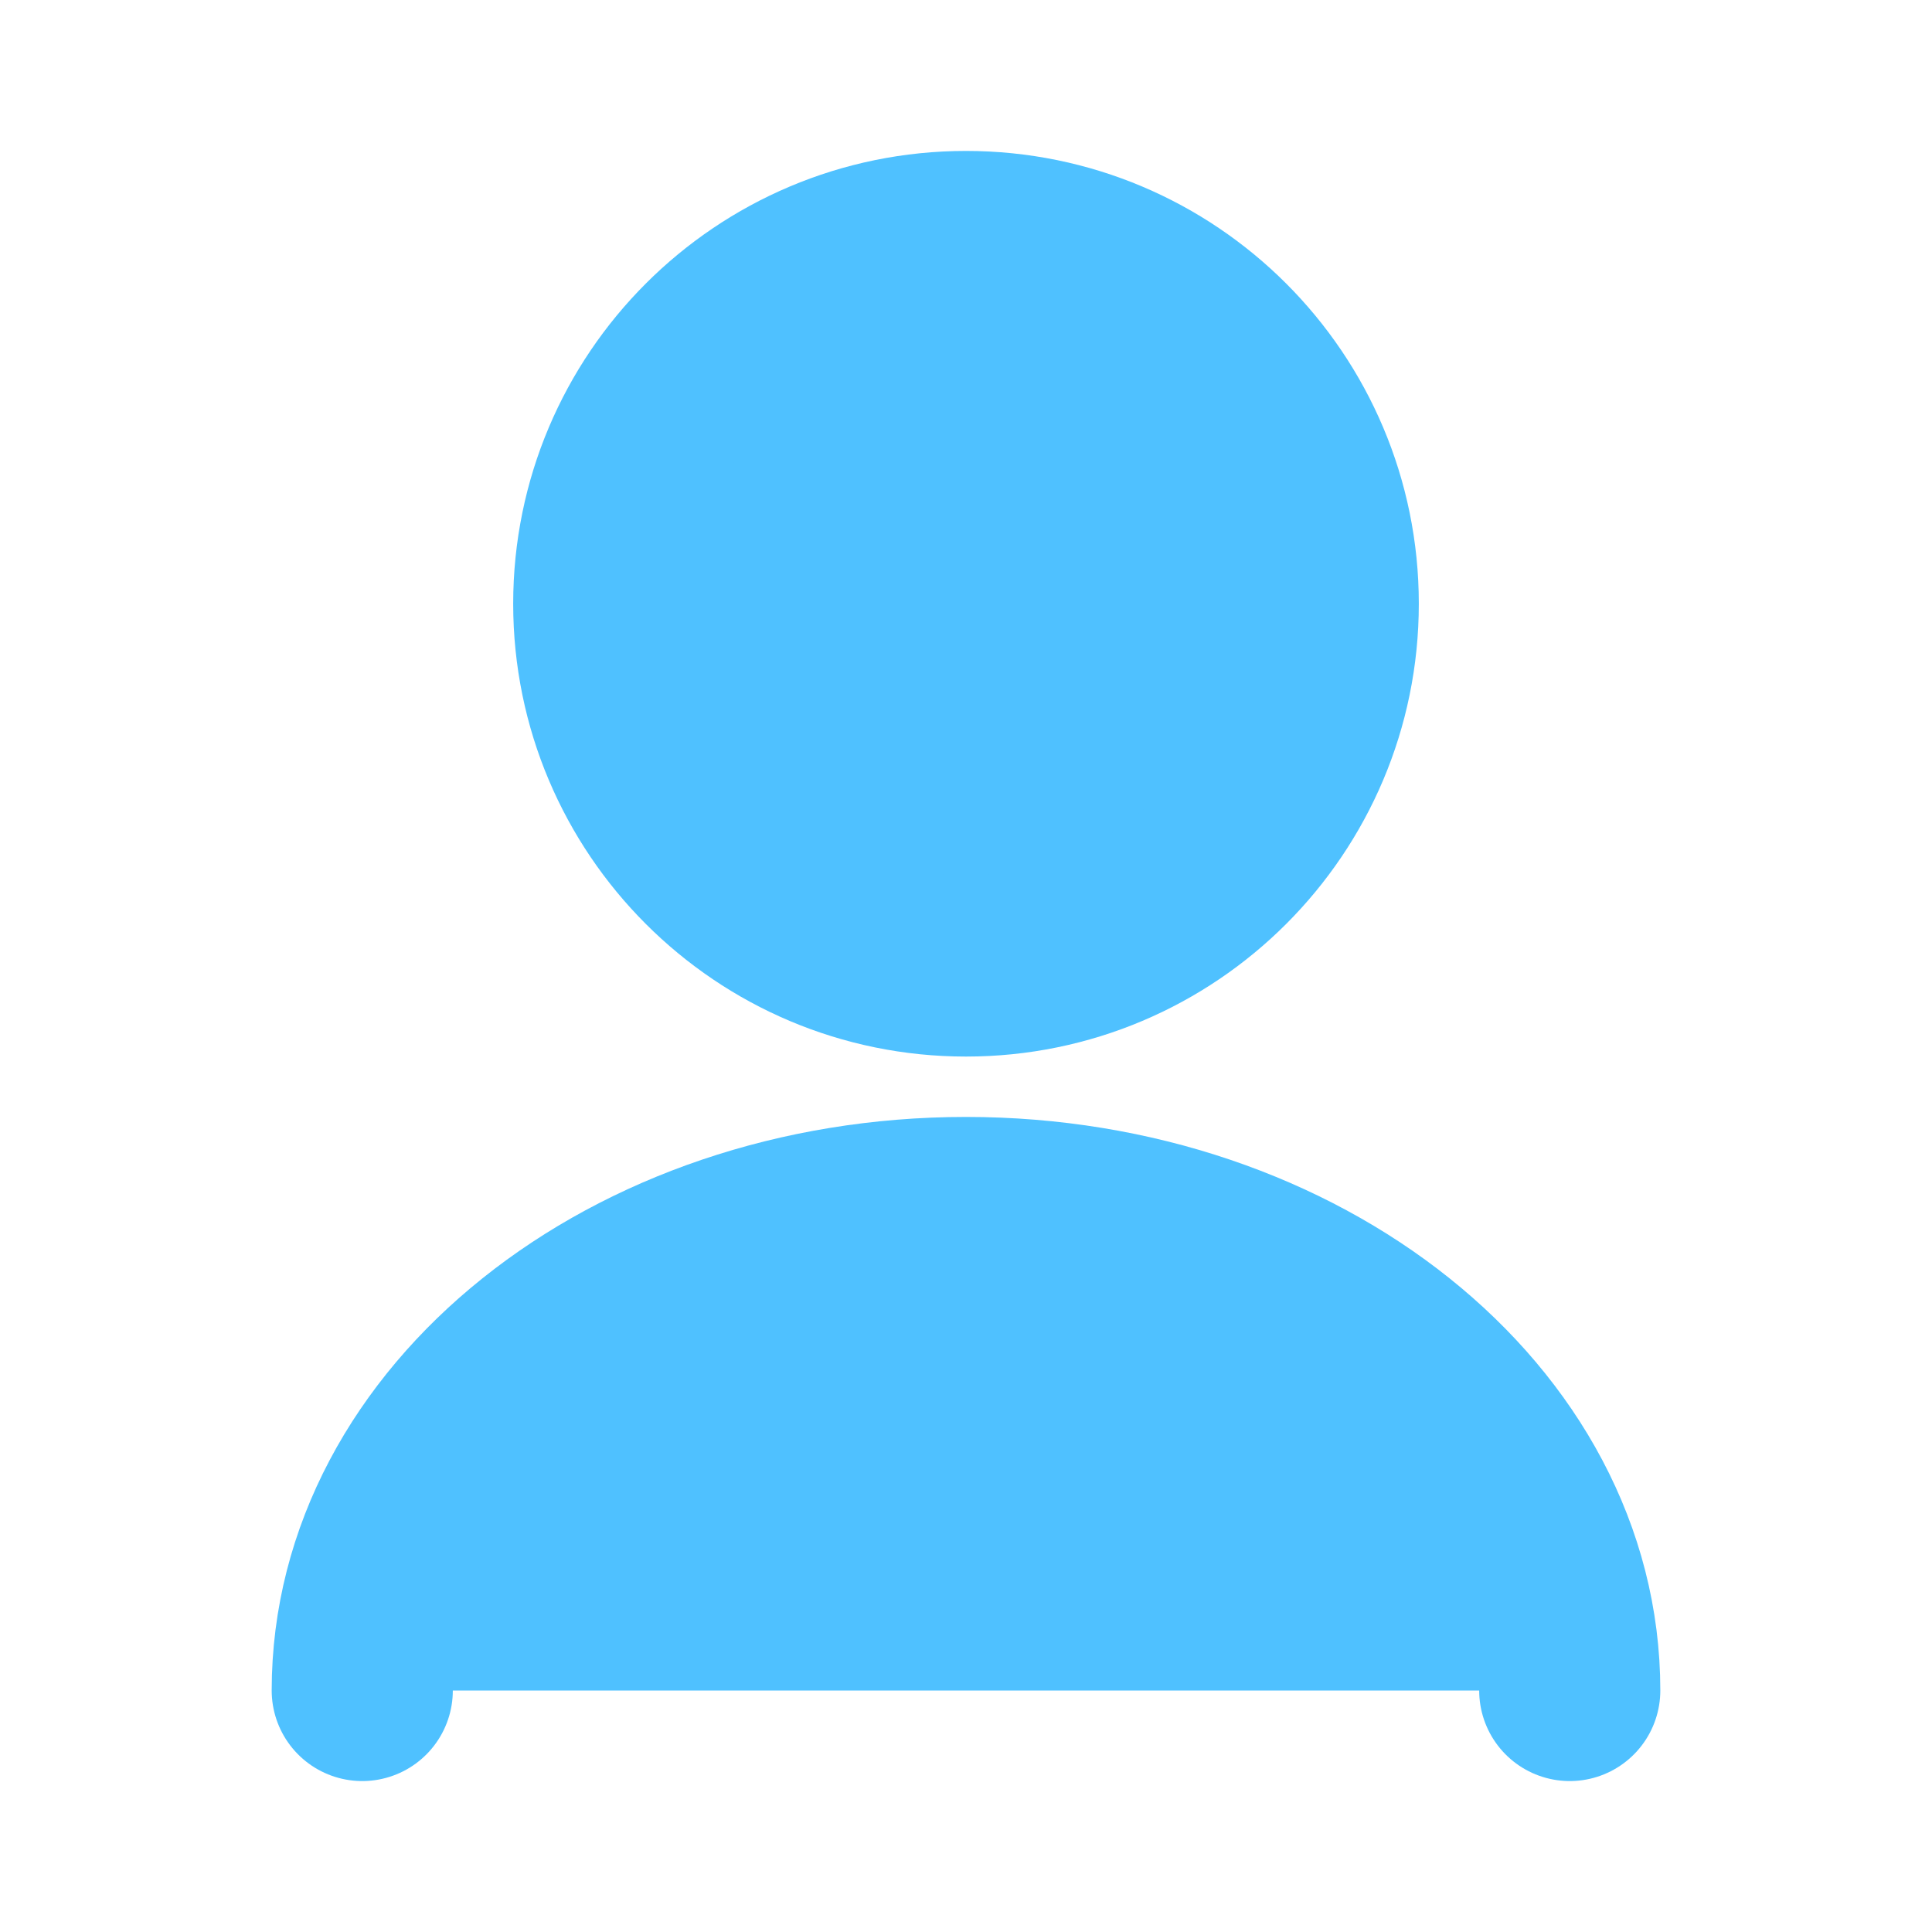
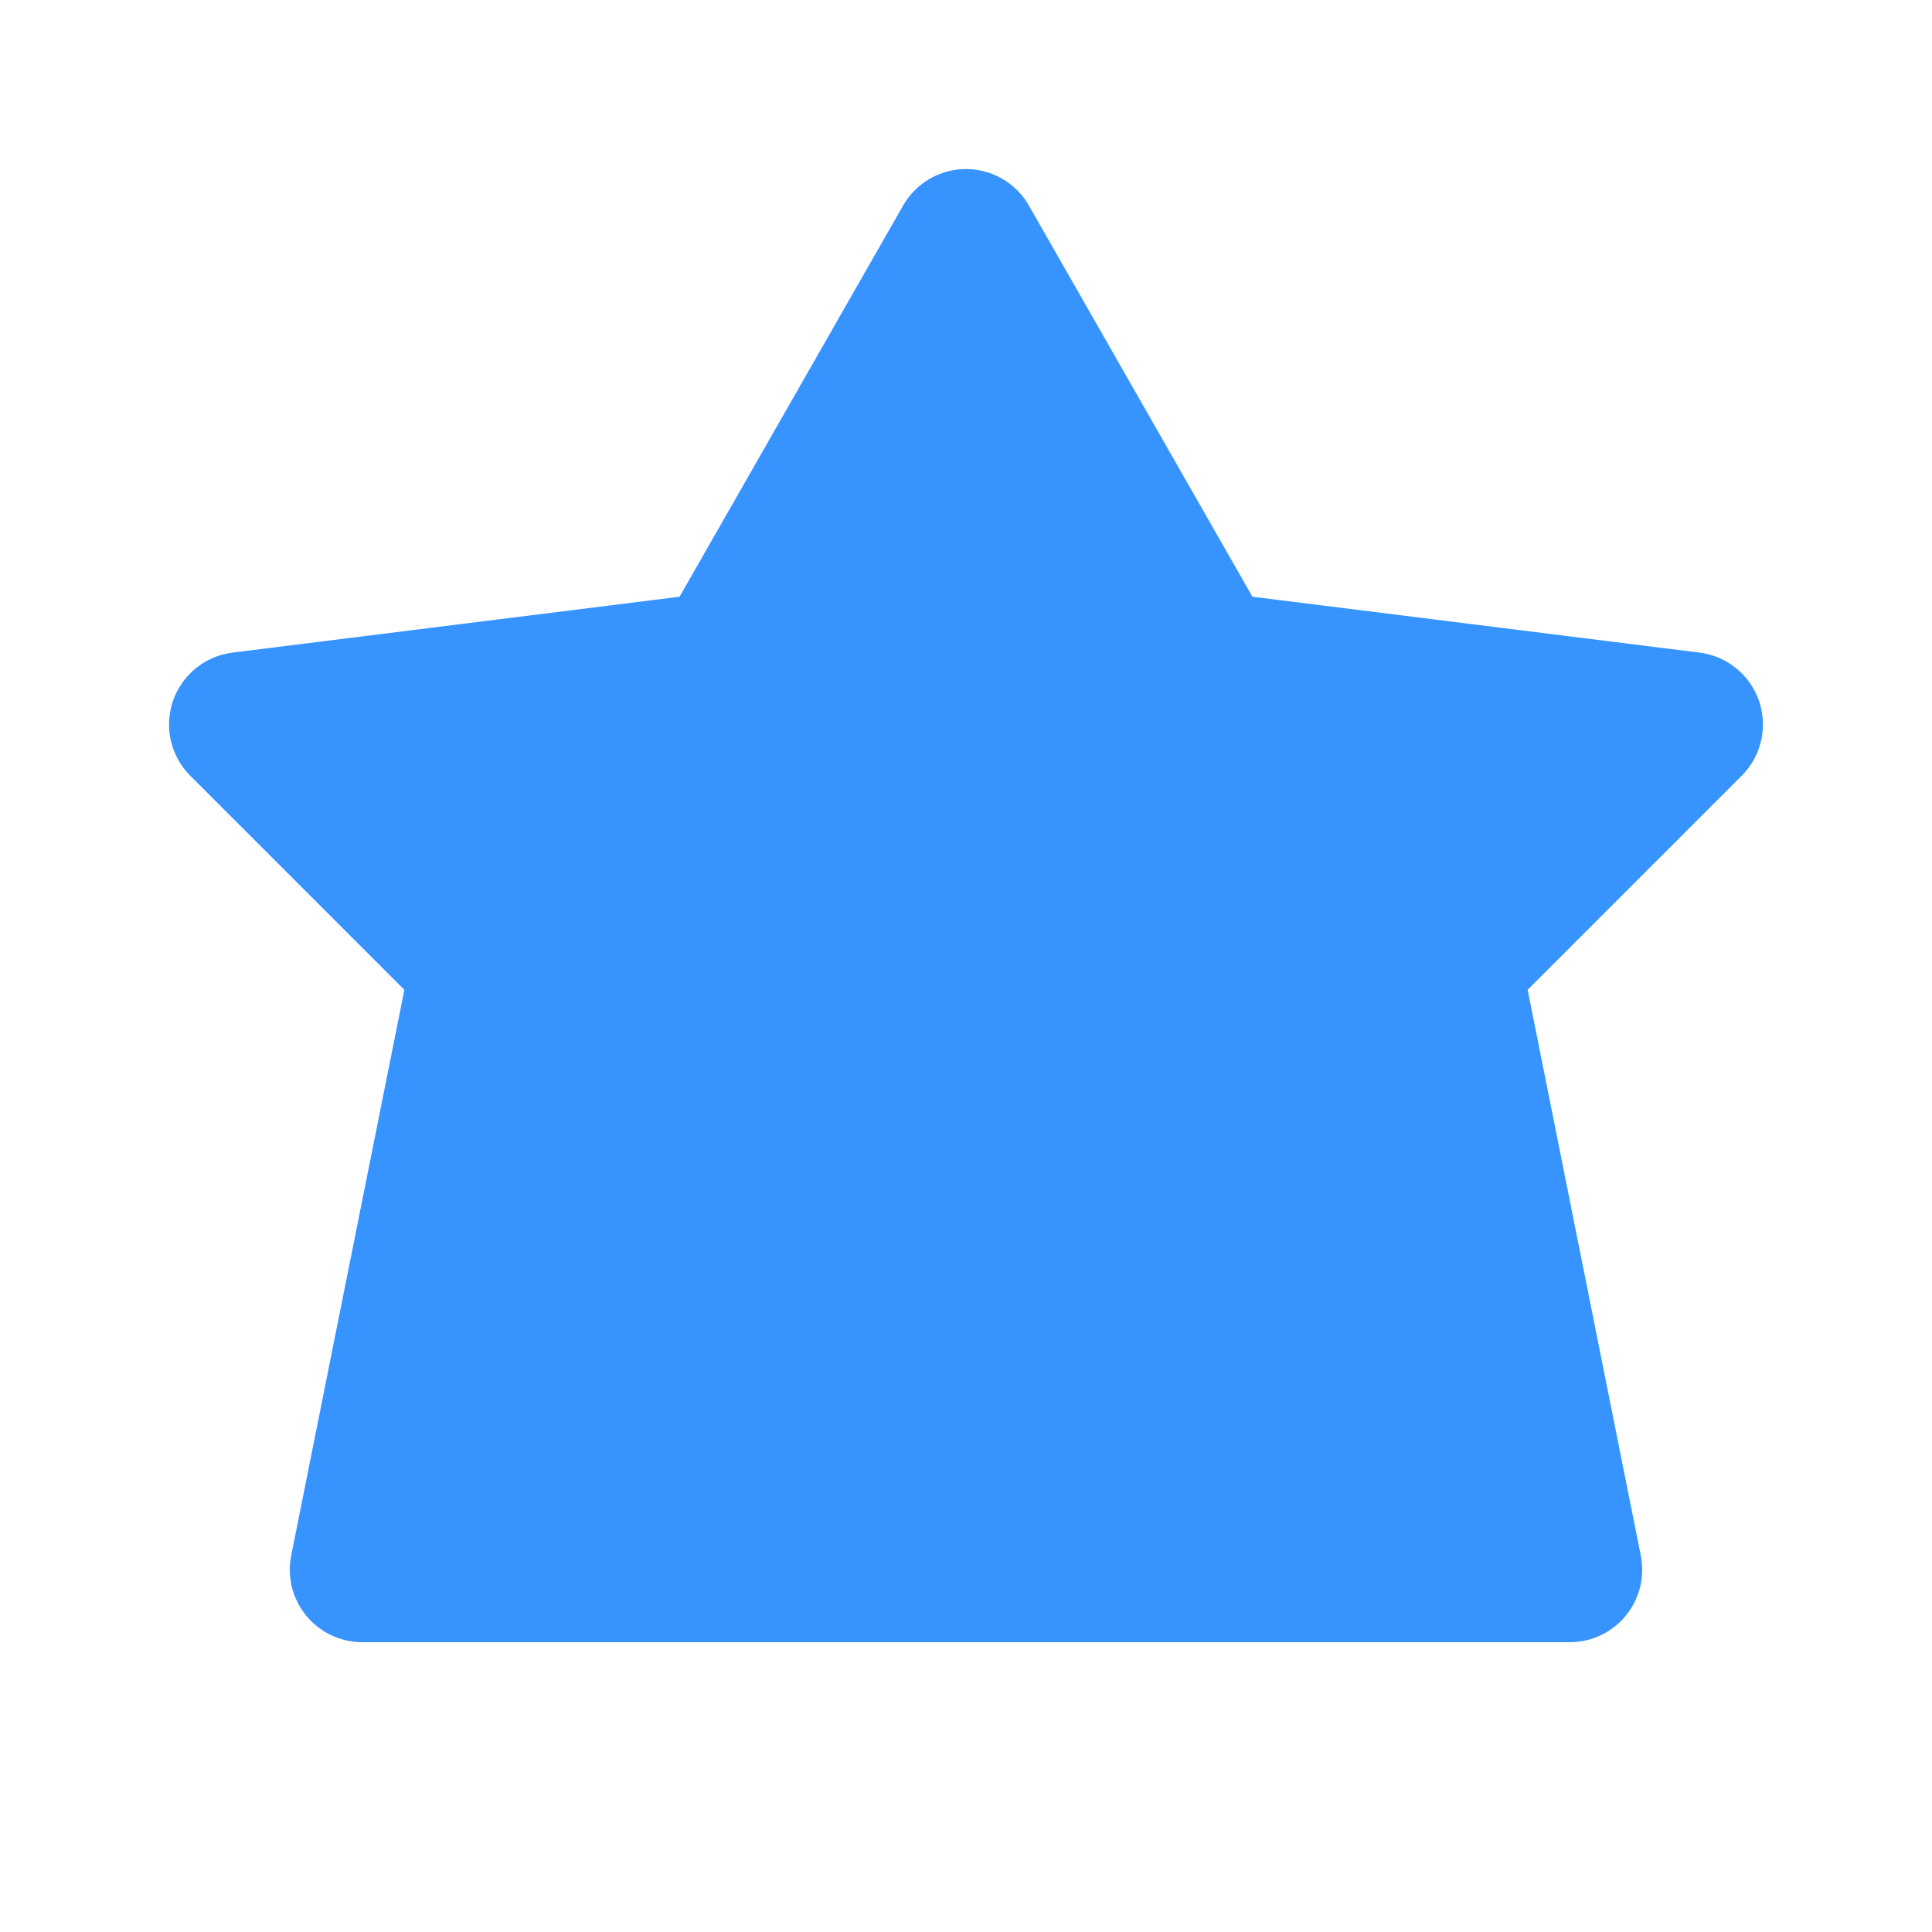
<svg xmlns="http://www.w3.org/2000/svg" width="16" height="16" viewBox="0 0 16 16" fill="none">
-   <path d="M8 8C9.657 8 11 6.657 11 5C11 3.343 9.657 2 8 2C6.343 2 5 3.343 5 5C5 6.657 6.343 8 8 8Z" fill="#4FC1FF" stroke="#4FC1FF" stroke-width="1.5" stroke-linecap="round" stroke-linejoin="round" />
-   <path d="M3 14C3 11.791 5.239 10 8 10C10.761 10 13 11.791 13 14" fill="#4FC1FF" stroke="#4FC1FF" stroke-width="1.5" stroke-linecap="round" stroke-linejoin="round" />
+   <path d="M3 13L4 8L2 6L6 5.5L8 2L10 5.5L14 6L12 8L13 13H3Z" fill="#3794FF" stroke="#3794FF" stroke-width="1.2" stroke-linejoin="round" />
</svg>
